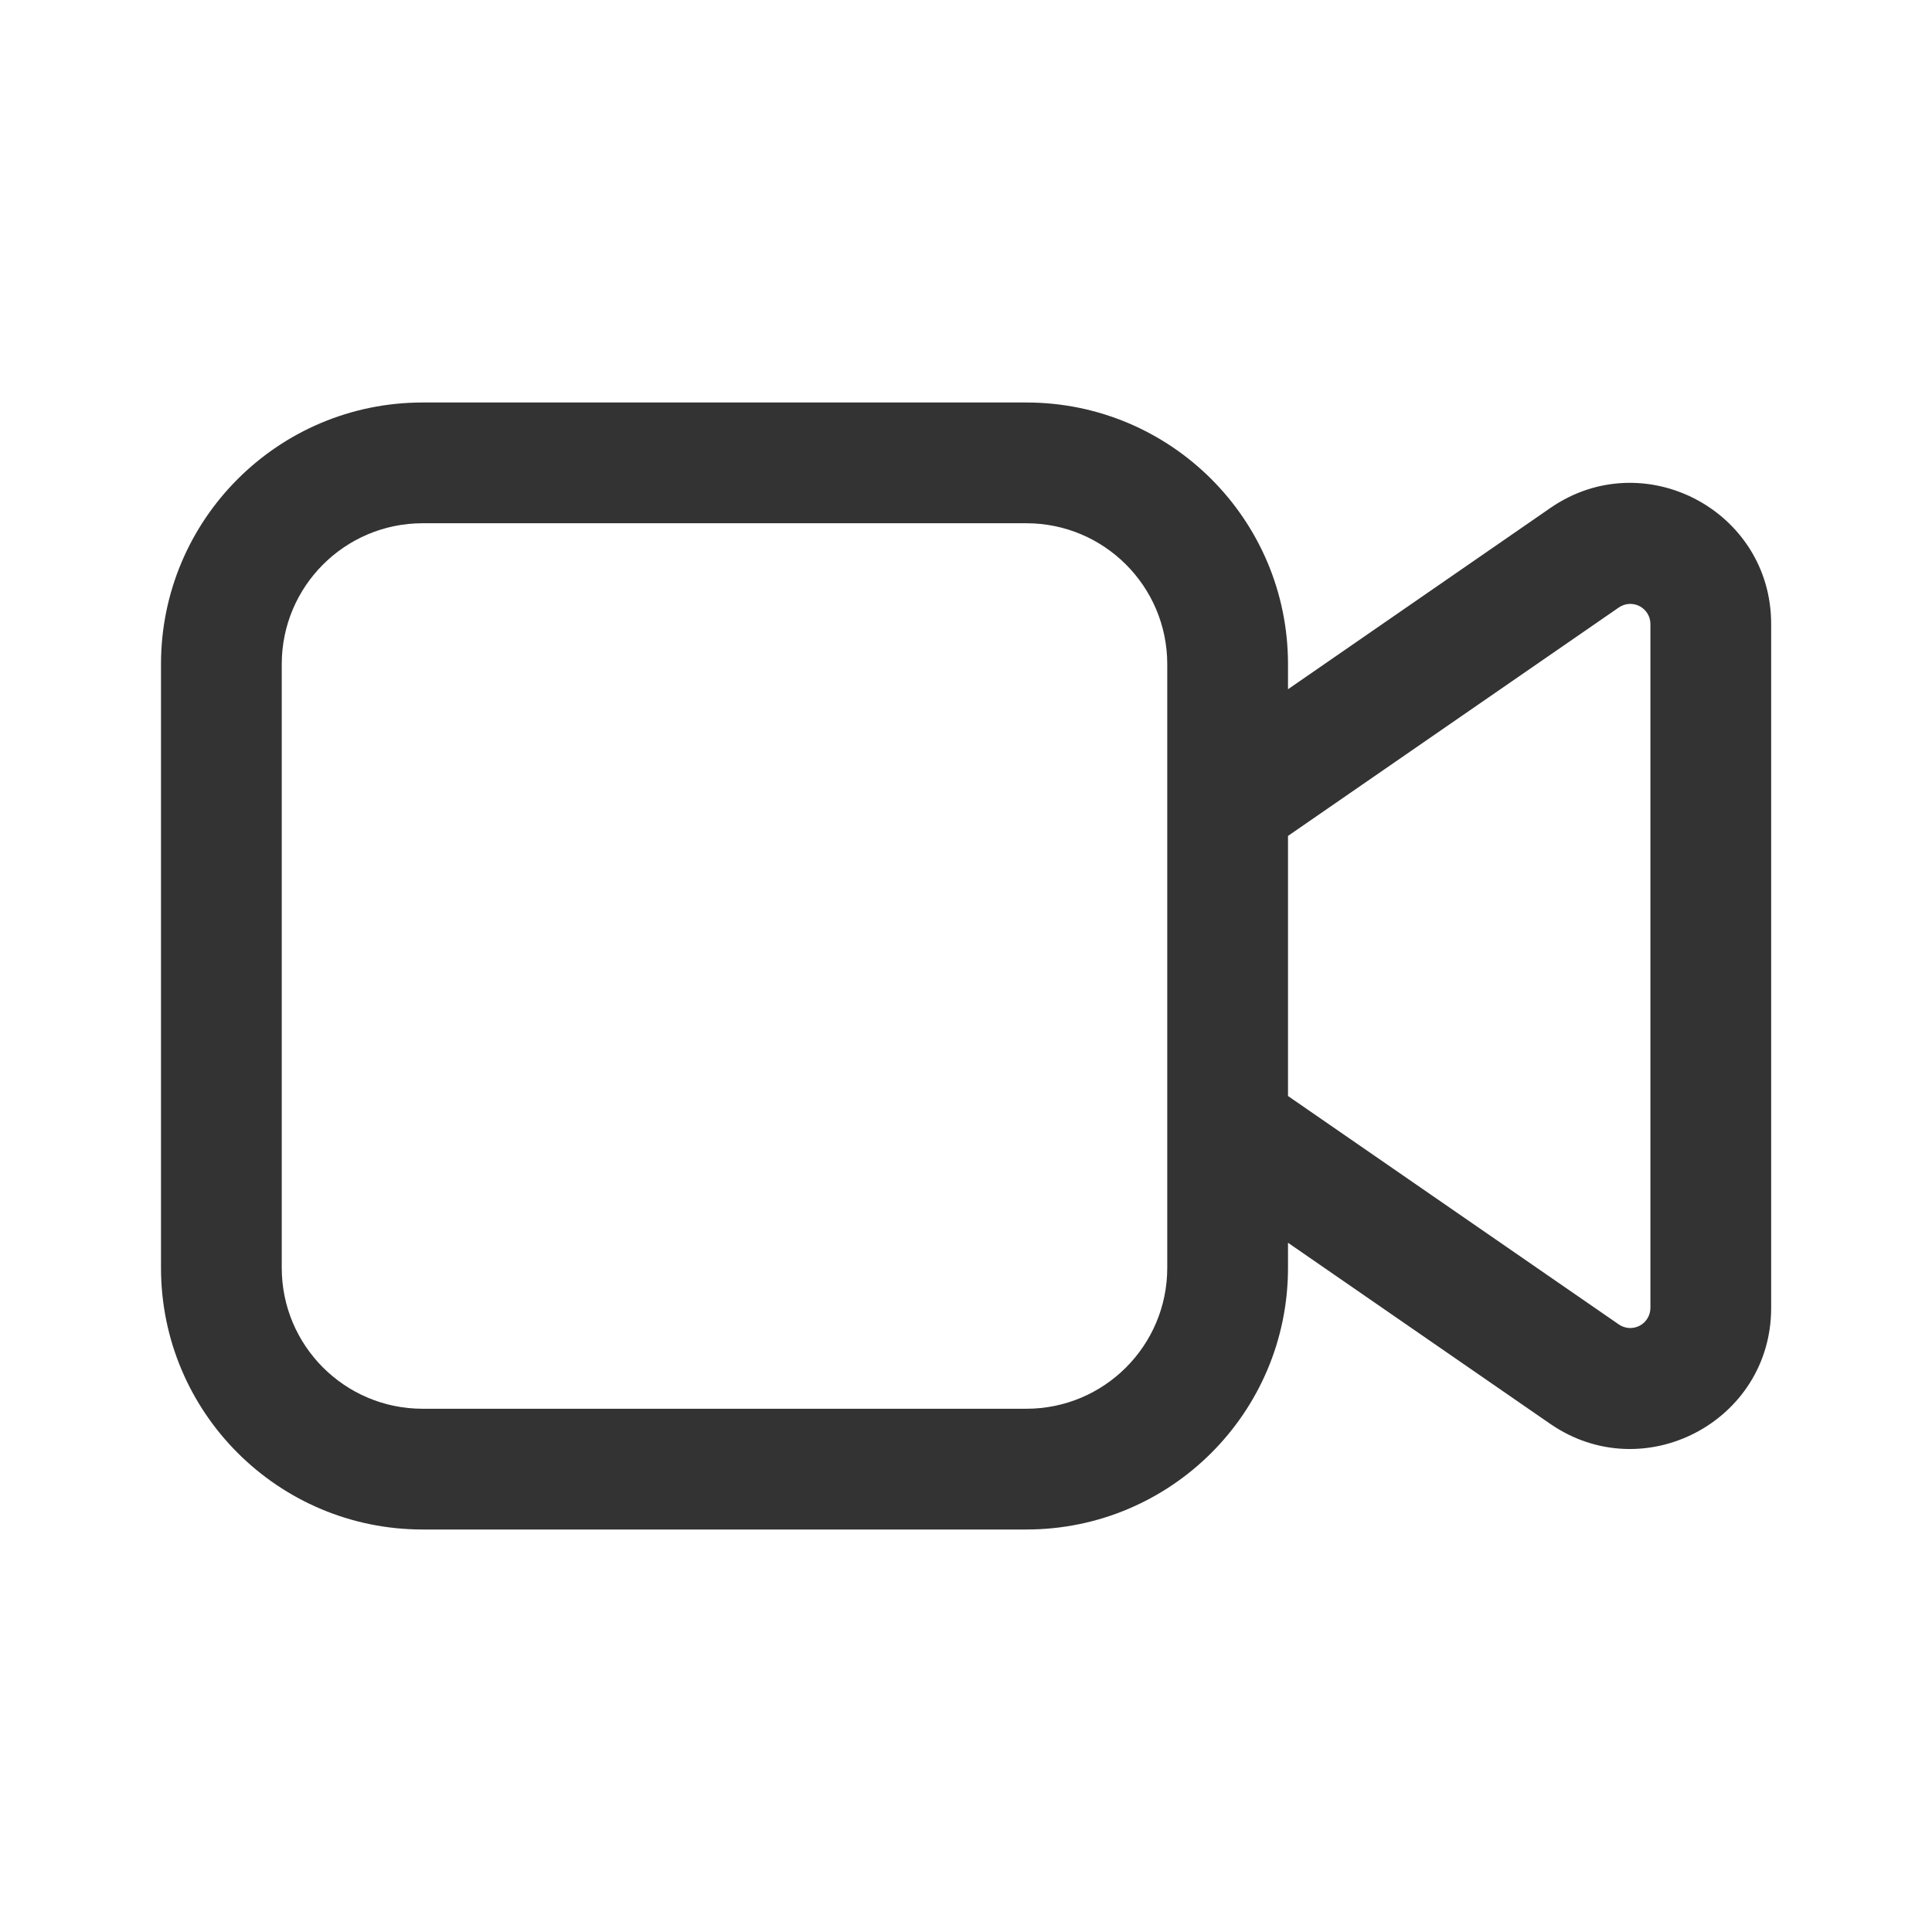
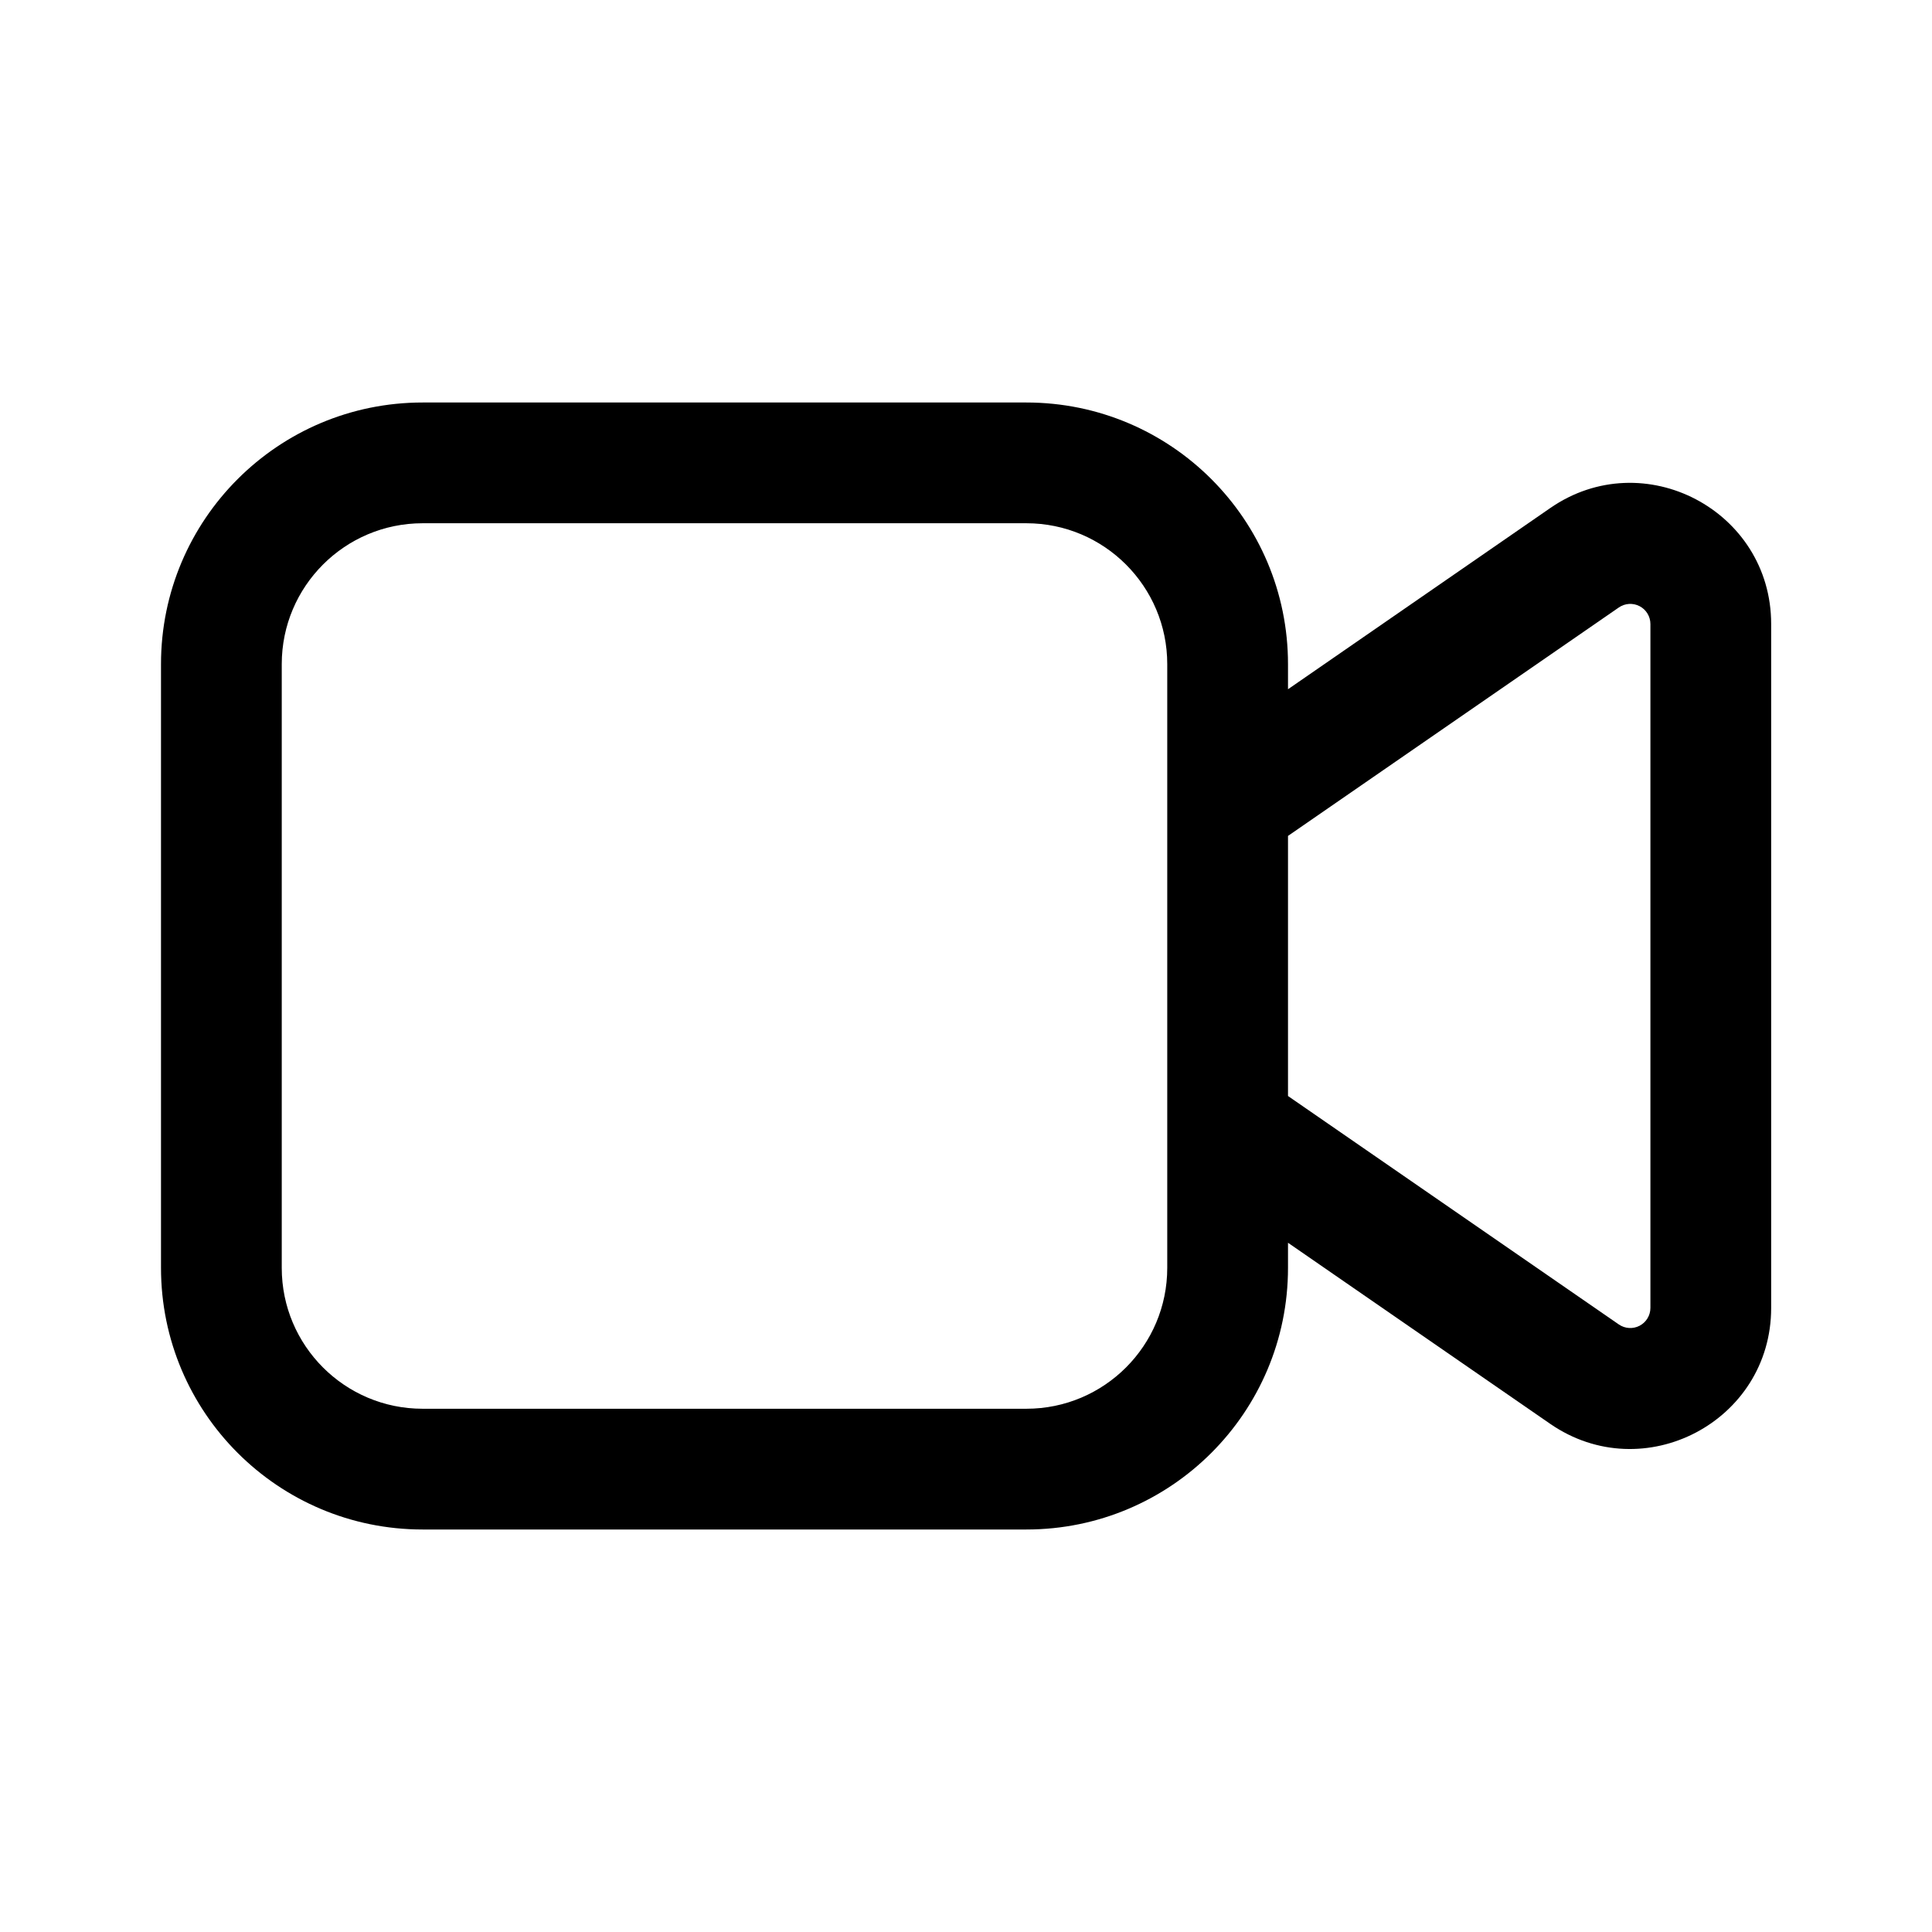
<svg xmlns="http://www.w3.org/2000/svg" width="24" height="24" viewBox="0 0 24 24">
-   <path fill="#333333" d="M5.25 5A3.25 3.25 0 0 0 2 8.25v7.5A3.25 3.25 0 0 0 5.25 19h7.5A3.25 3.25 0 0 0 16 15.75v-.312l3.258 2.25c1.16.8 2.744-.03 2.744-1.44V7.751c0-1.41-1.584-2.242-2.744-1.44L16 8.562V8.25A3.25 3.25 0 0 0 12.75 5zM16 10.384l4.11-2.838a.25.25 0 0 1 .392.206v8.495a.25.25 0 0 1-.392.206L16 13.615zM3.5 8.25c0-.966.784-1.75 1.75-1.75h7.5c.966 0 1.75.784 1.75 1.75v7.5a1.75 1.75 0 0 1-1.75 1.75h-7.5a1.75 1.75 0 0 1-1.75-1.75z" />
+   <path fill="currentColor" d="M5.25 5A3.25 3.25 0 0 0 2 8.25v7.5A3.25 3.25 0 0 0 5.25 19h7.5A3.25 3.25 0 0 0 16 15.75v-.312l3.258 2.25c1.16.8 2.744-.03 2.744-1.44V7.751c0-1.41-1.584-2.242-2.744-1.44L16 8.562V8.25A3.25 3.25 0 0 0 12.75 5zM16 10.384l4.11-2.838a.25.25 0 0 1 .392.206v8.495a.25.25 0 0 1-.392.206L16 13.615zM3.5 8.25c0-.966.784-1.75 1.75-1.75h7.5c.966 0 1.75.784 1.75 1.75v7.5a1.75 1.75 0 0 1-1.75 1.75h-7.5a1.75 1.75 0 0 1-1.75-1.75z" />
</svg>
